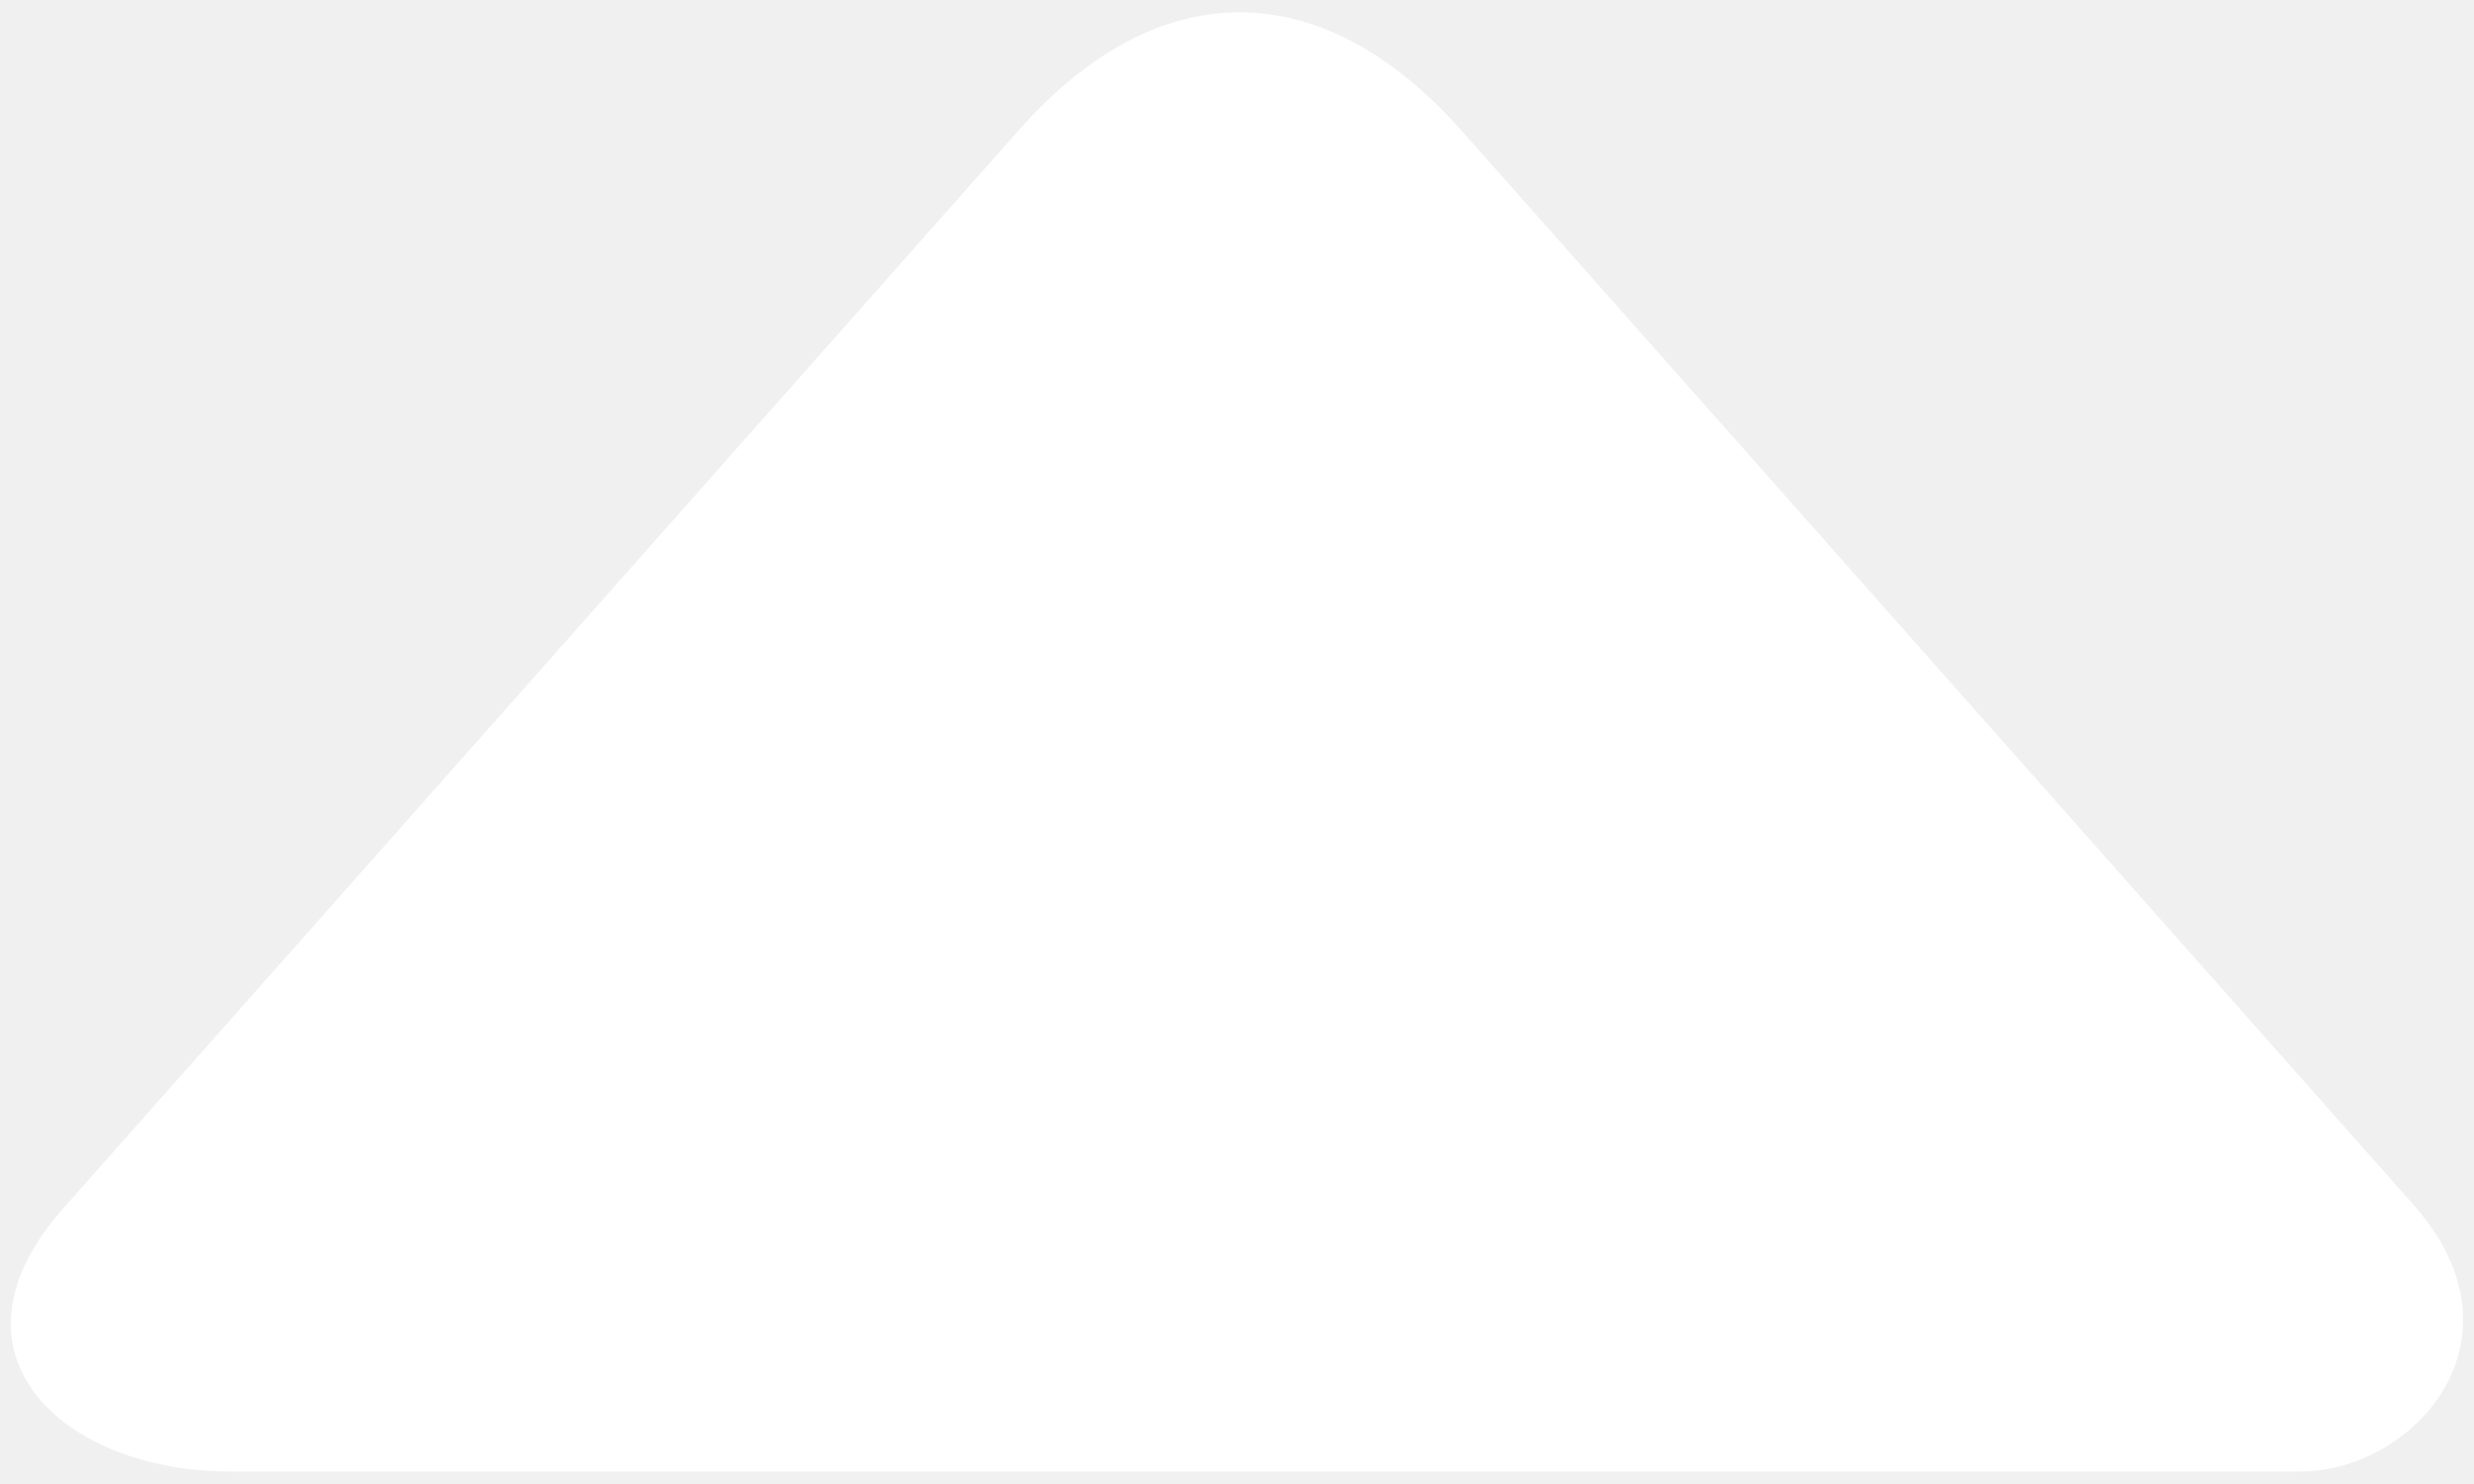
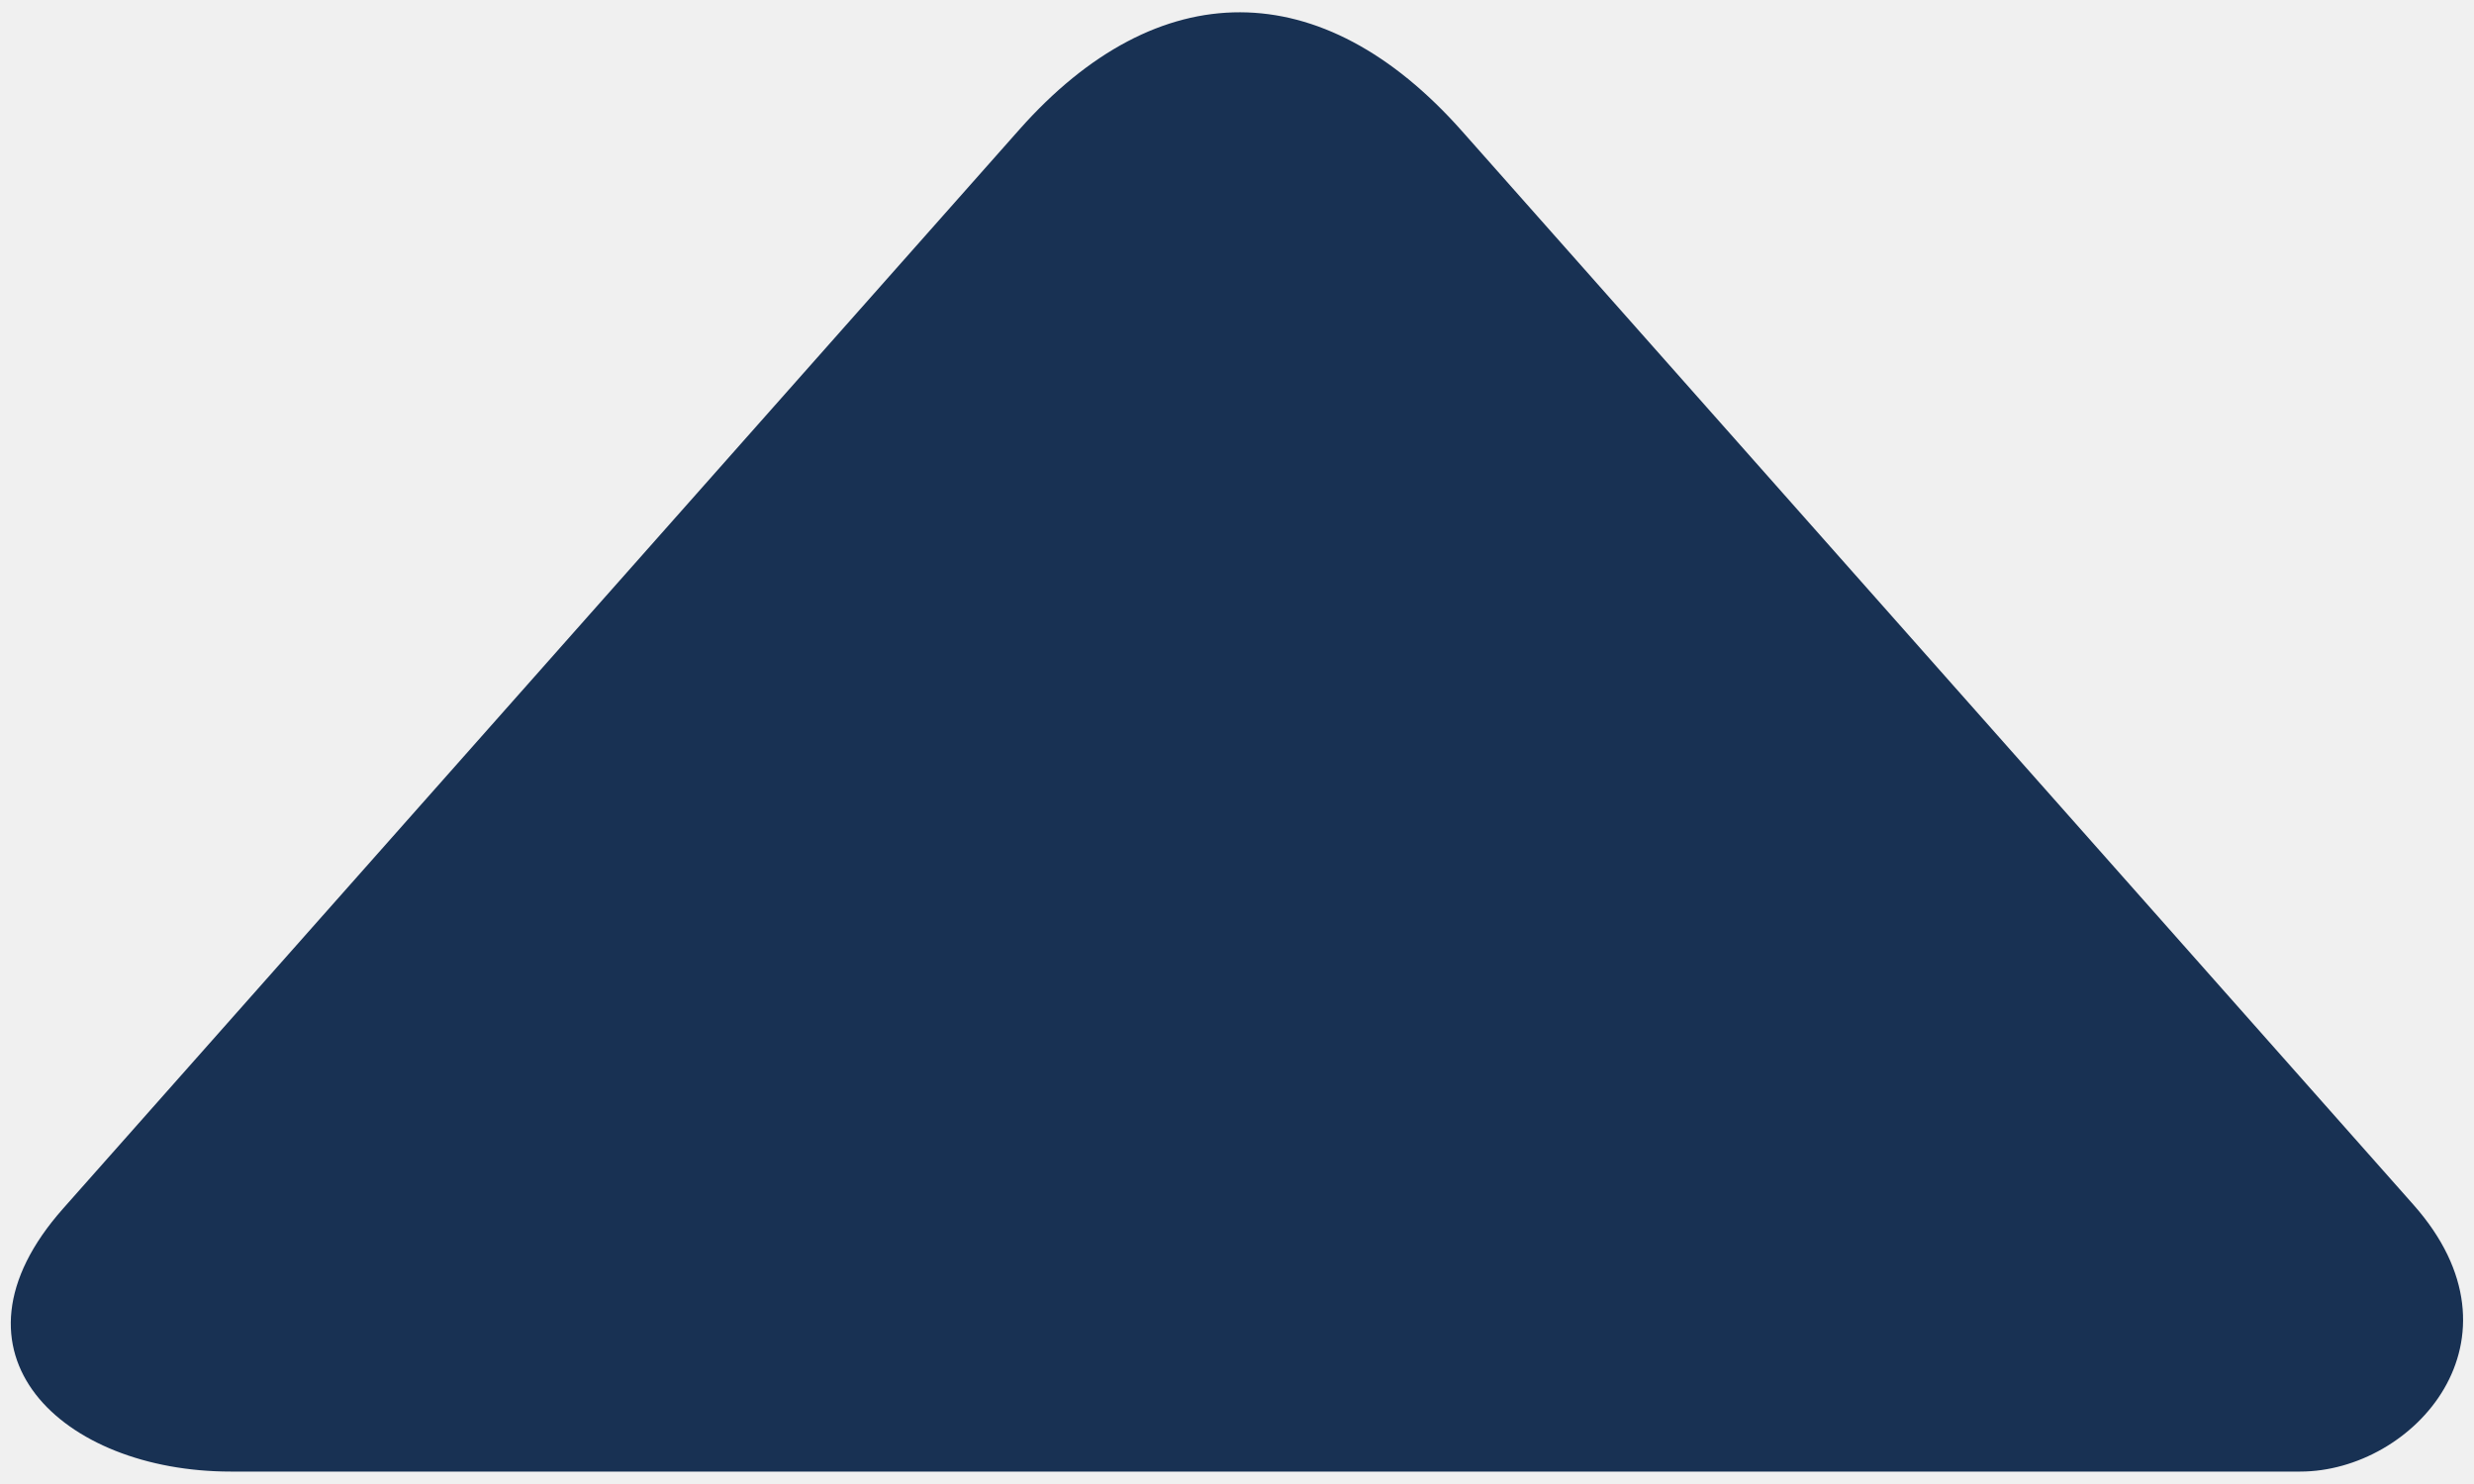
<svg xmlns="http://www.w3.org/2000/svg" width="50" height="30" viewBox="0 0 13.229 7.938" version="1.1" id="svg8">
  <defs id="defs2" />
  <g id="layer1" transform="translate(0,-289.0625)">
-     <path id="path840" d="m 1.233,296.934 c -0.9,0 -1.582,-0.633 -0.896,-1.407 l 5.114,-5.772 c 0.742,-0.837 1.617,-0.837 2.366,0.008 l 5.089,5.744 c 0.638,0.72 4.46e-4,1.427 -0.606,1.427 z" style="fill:#ffffff;stroke-width:0.149" />
+     <path id="path840" d="m 1.233,296.934 c -0.9,0 -1.582,-0.633 -0.896,-1.407 l 5.114,-5.772 c 0.742,-0.837 1.617,-0.837 2.366,0.008 l 5.089,5.744 c 0.638,0.72 4.46e-4,1.427 -0.606,1.427 z" style="fill:#183153;stroke-width:0.149;fill-opacity:1" />
  </g>
</svg>
